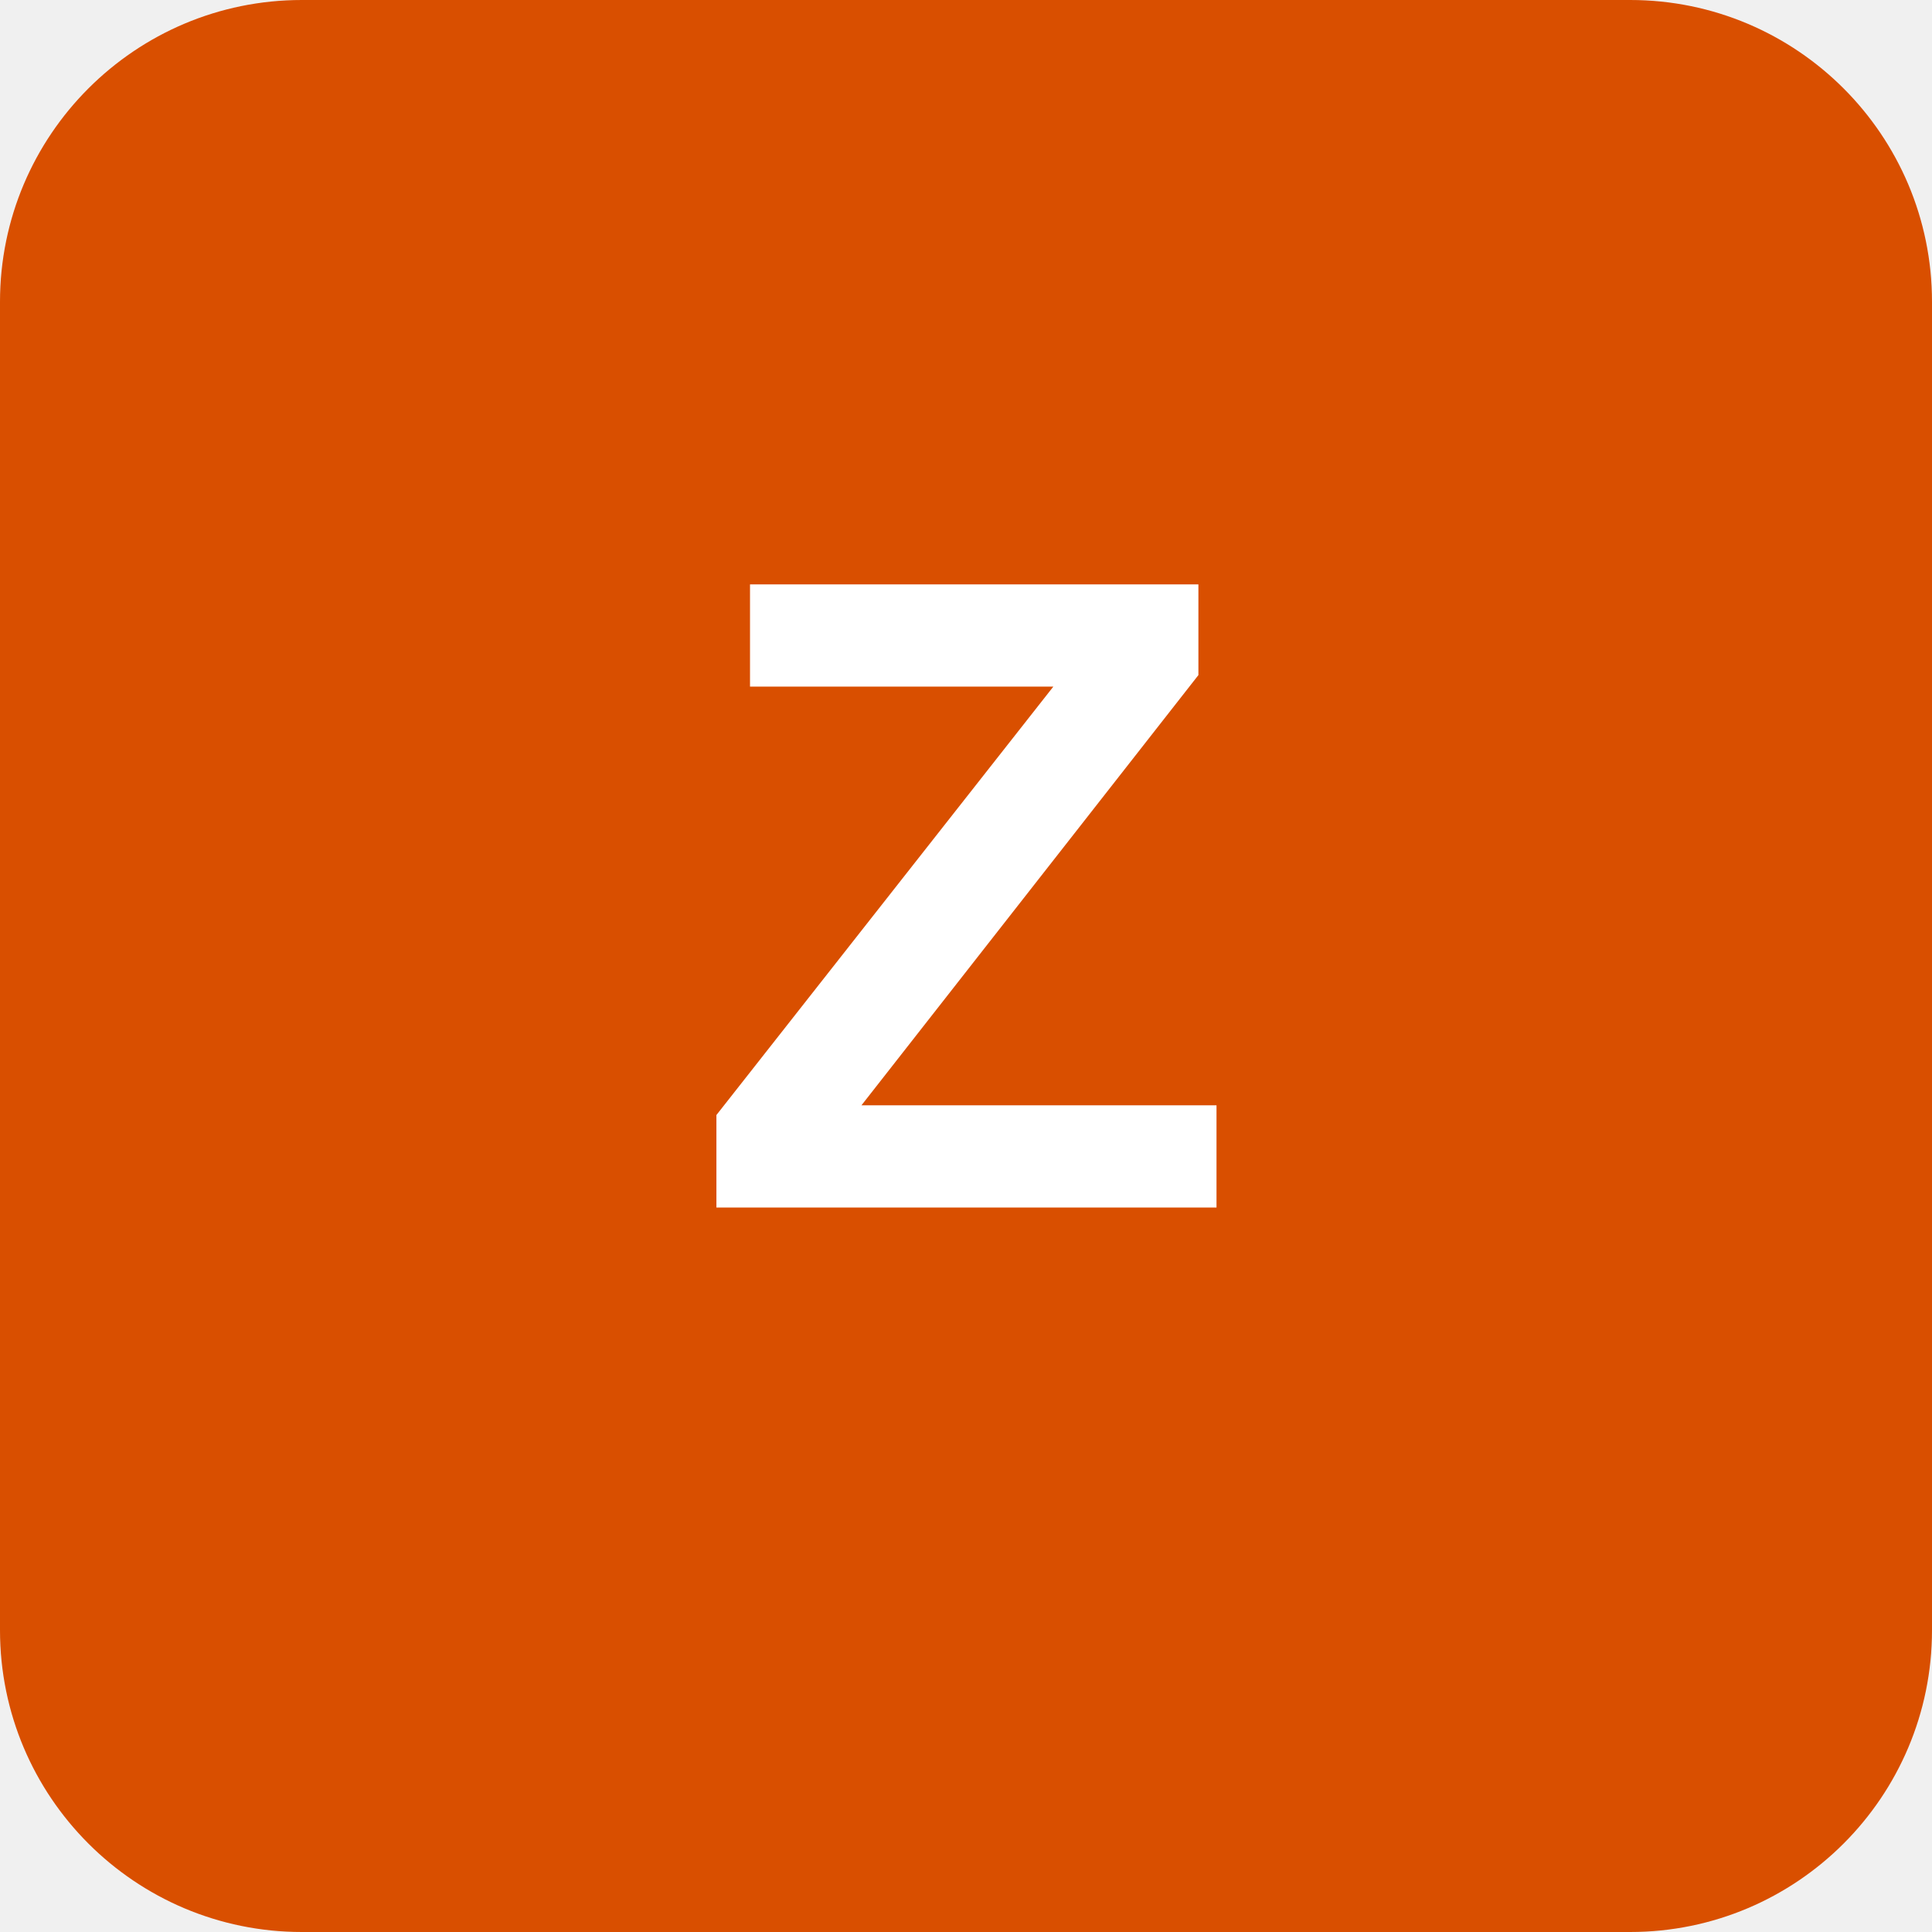
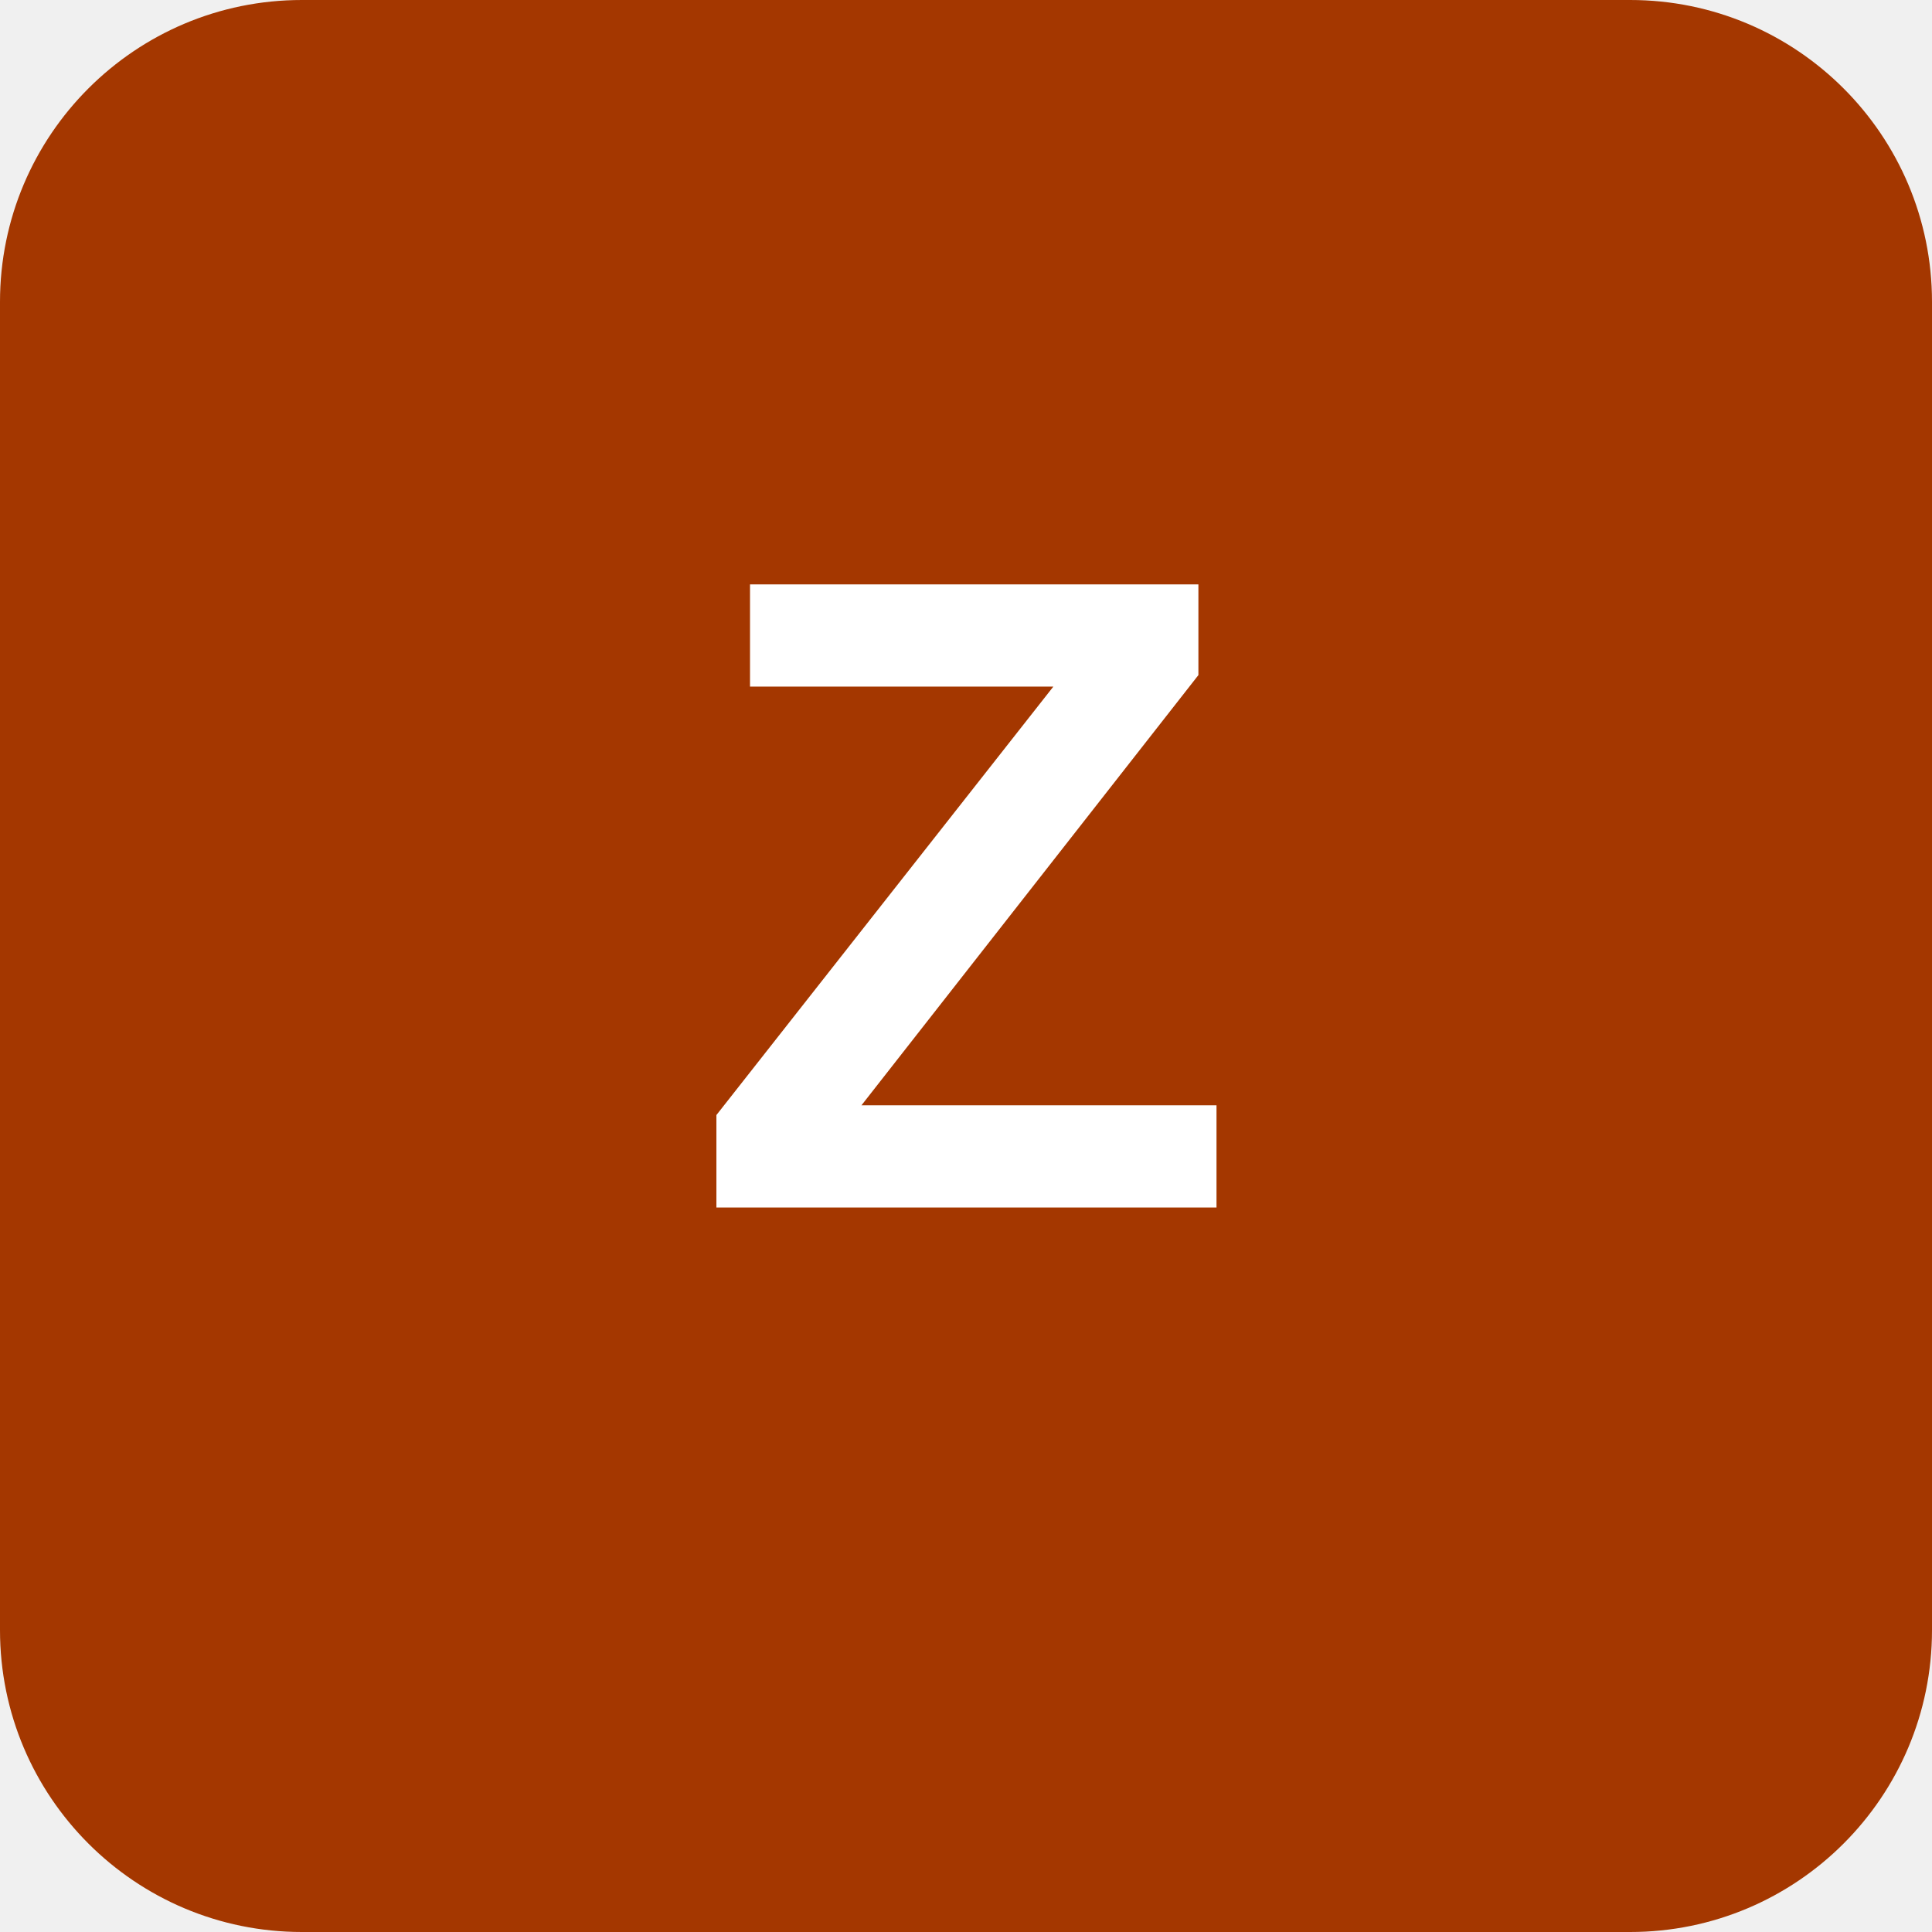
<svg xmlns="http://www.w3.org/2000/svg" viewBox="0 0 512 512">
-   <rect width="512" height="512" rx="80" fill="#D94F00" />
+   <rect width="512" height="512" rx="80" fill="#A43700" />
  <text x="256" y="320" font-family="Arial" font-size="240" font-weight="bold" fill="white" text-anchor="middle">Z</text>
</svg>
